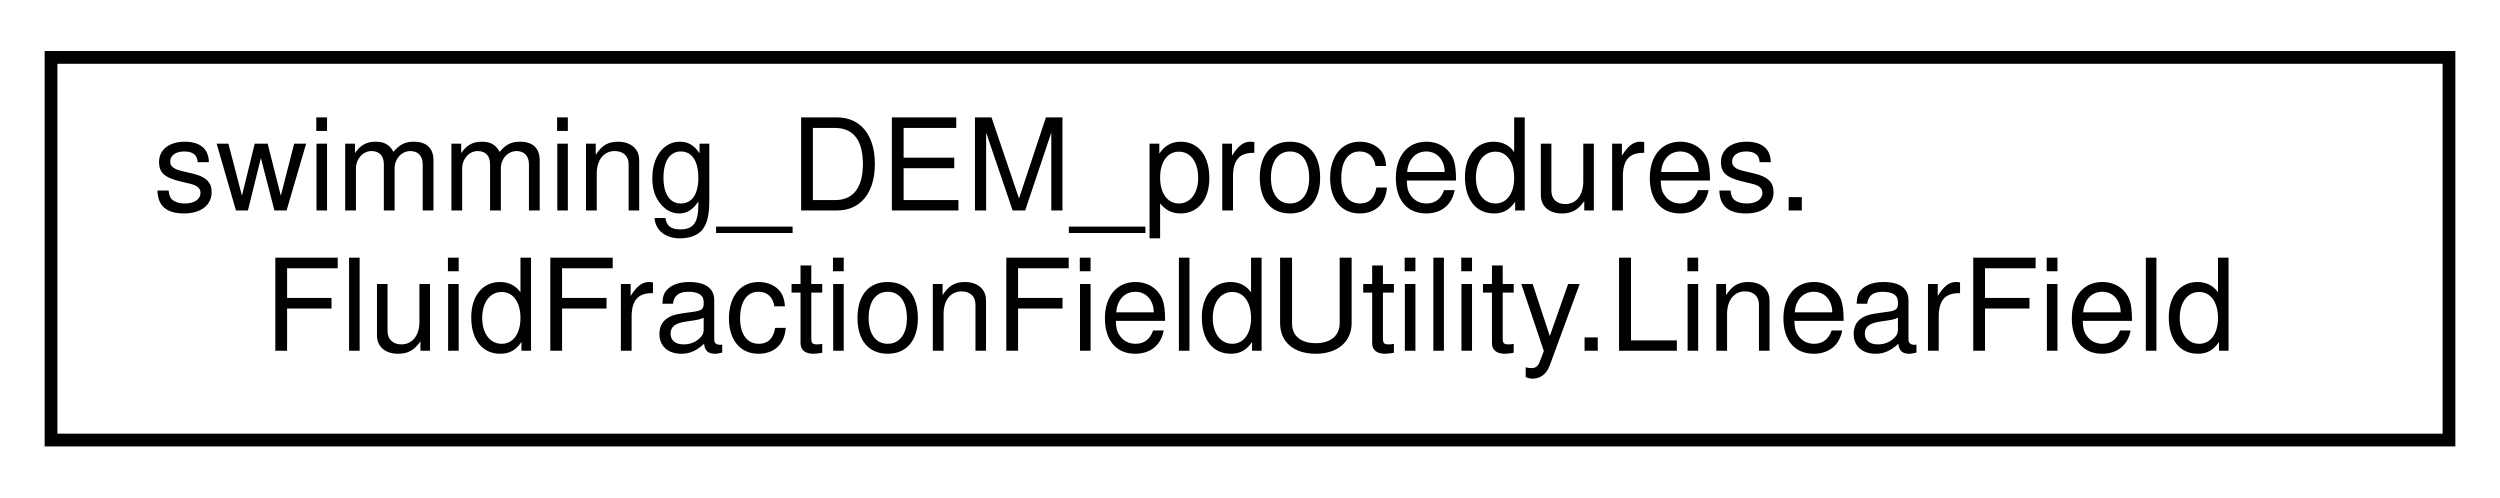
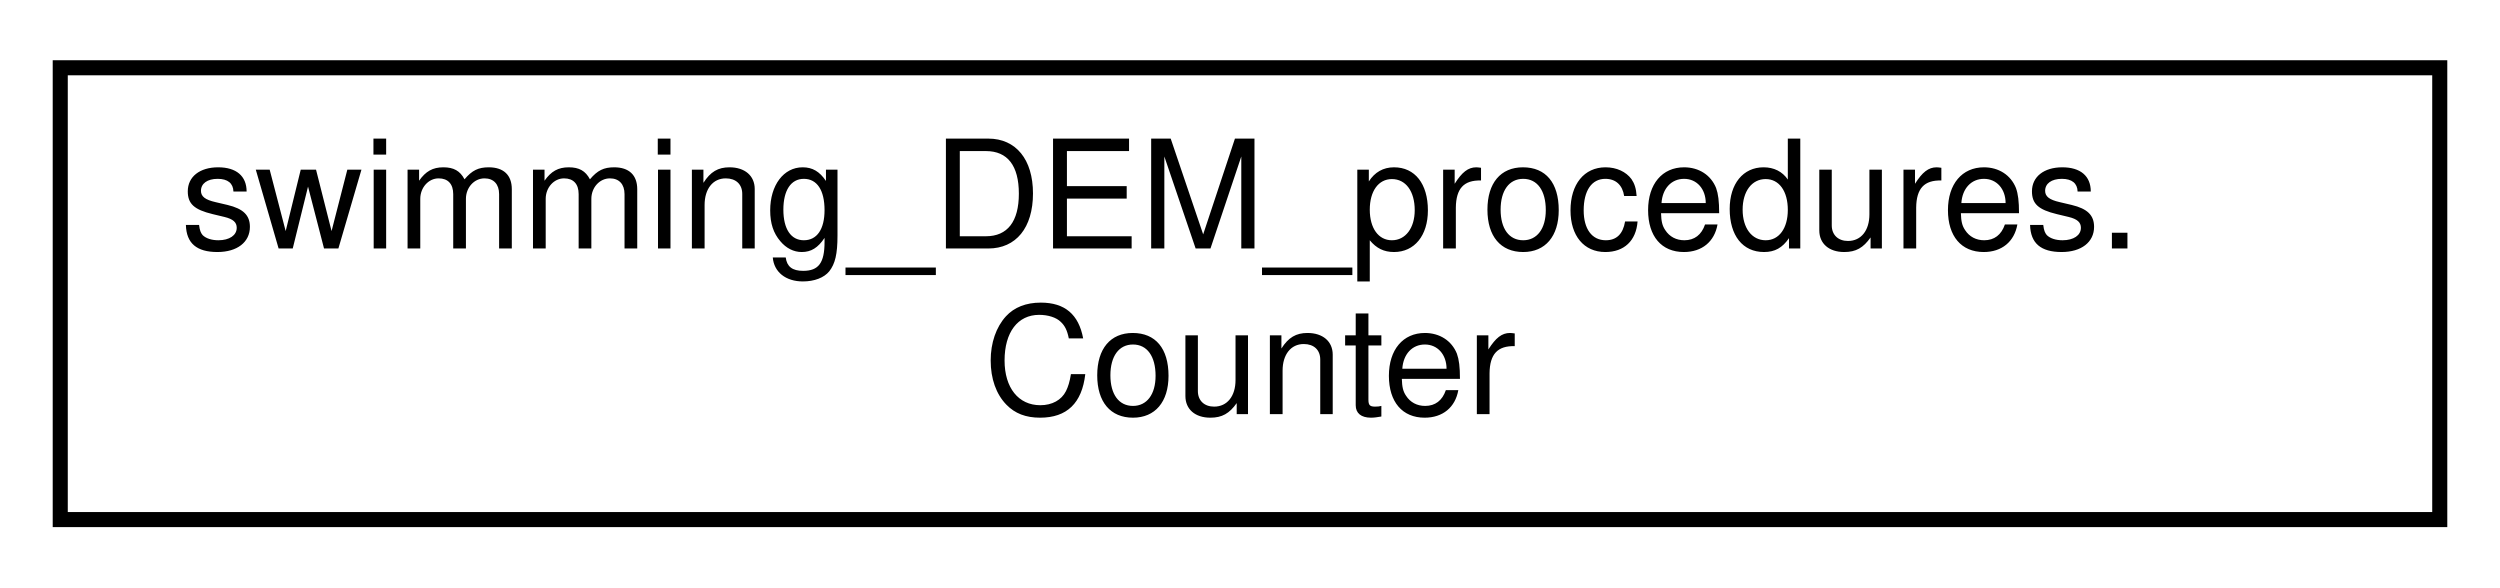
- <svg xmlns="http://www.w3.org/2000/svg" xmlns:xlink="http://www.w3.org/1999/xlink" width="196pt" height="39pt" viewBox="0.00 0.00 196.00 39.00">
+ <svg xmlns="http://www.w3.org/2000/svg" xmlns:xlink="http://www.w3.org/1999/xlink" width="166pt" height="39pt" viewBox="0.00 0.00 166.00 39.00">
  <g id="graph0" class="graph" transform="scale(1 1) rotate(0) translate(4 35)">
    <g id="node1" class="node">
      <g id="a_node1">
-         <a xlink:href="d6/d60/classswimming___d_e_m__procedures_1_1_fluid_fraction_field_utility_1_1_linear_field.html" target="_top" xlink:title=" ">
-           <polygon fill="none" stroke="black" points="0,-0.5 0,-30.5 188,-30.5 188,-0.5 0,-0.5" />
+         <a xlink:href="da/dbd/classswimming___d_e_m__procedures_1_1_counter.html" target="_top" xlink:title=" ">
+           <polygon fill="none" stroke="black" points="0,-0.5 0,-30.5 158,-30.5 158,-0.5 0,-0.5" />
          <text text-anchor="start" x="8" y="-18.5" font-family="Helvetica,sans-Serif" font-size="10.00">swimming_DEM_procedures.</text>
-           <text text-anchor="middle" x="94" y="-7.5" font-family="Helvetica,sans-Serif" font-size="10.00">FluidFractionFieldUtility.LinearField</text>
+           <text text-anchor="middle" x="79" y="-7.5" font-family="Helvetica,sans-Serif" font-size="10.00">Counter</text>
        </a>
      </g>
    </g>
  </g>
</svg>
